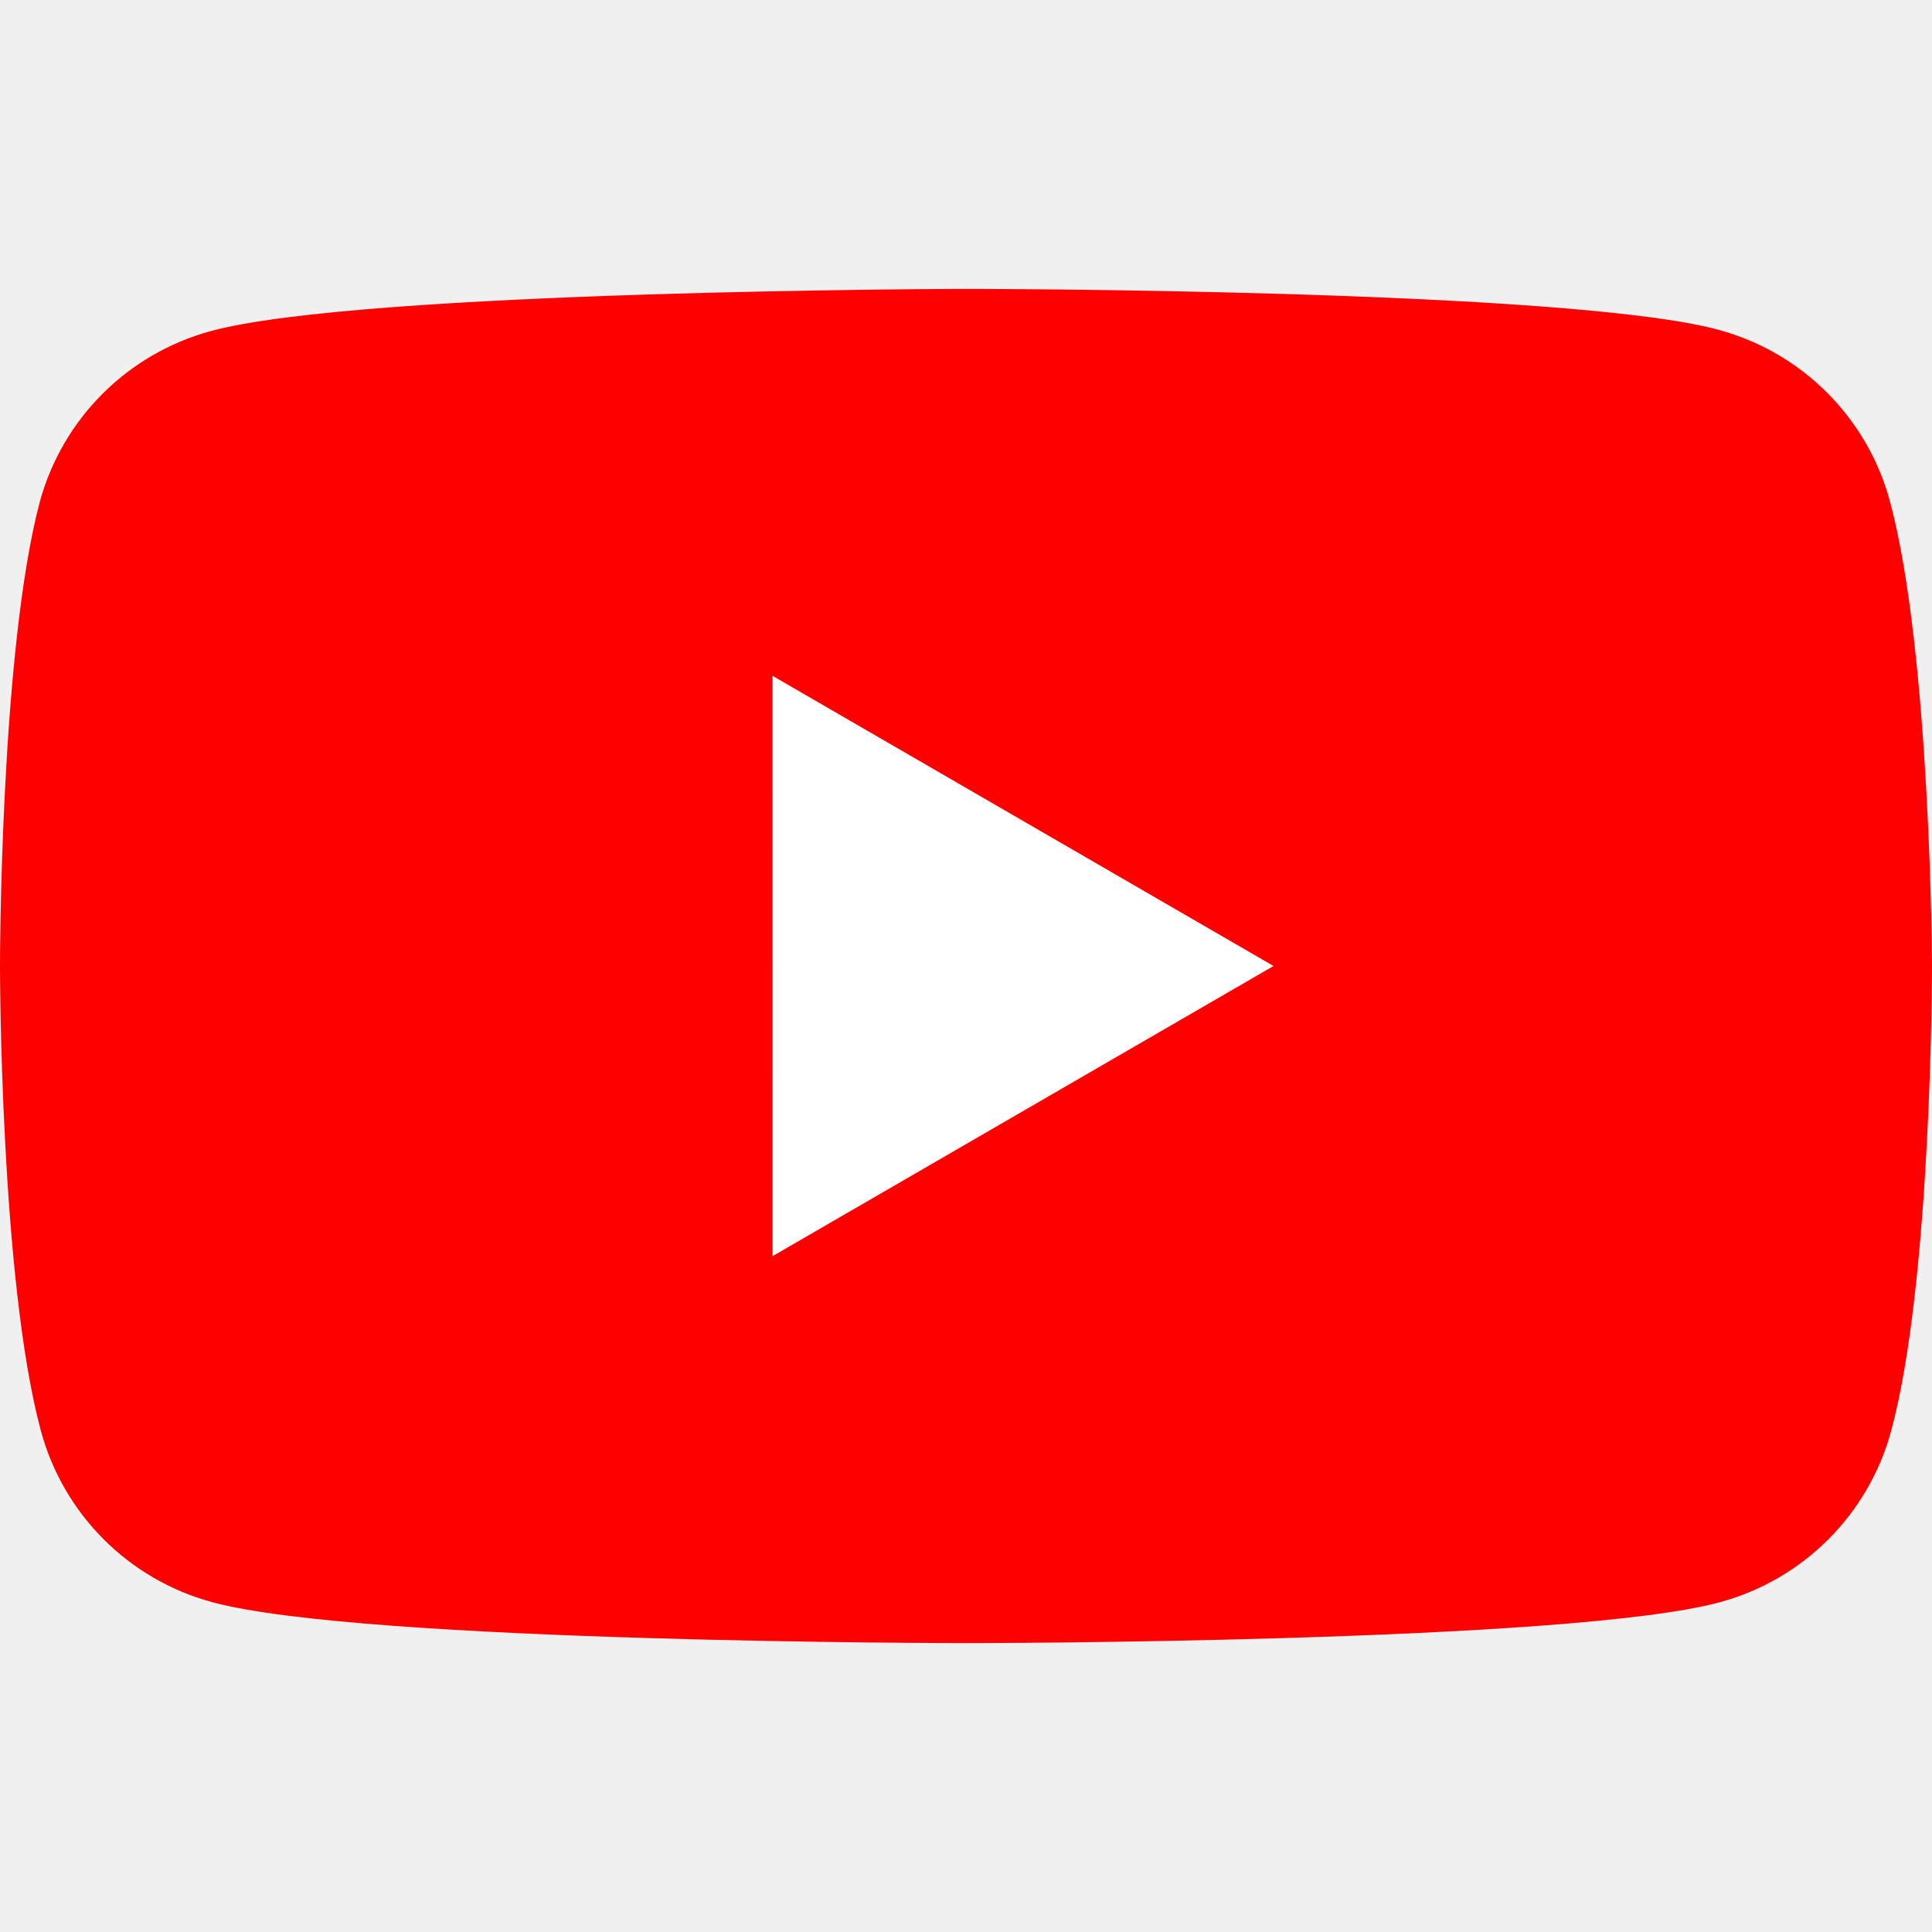
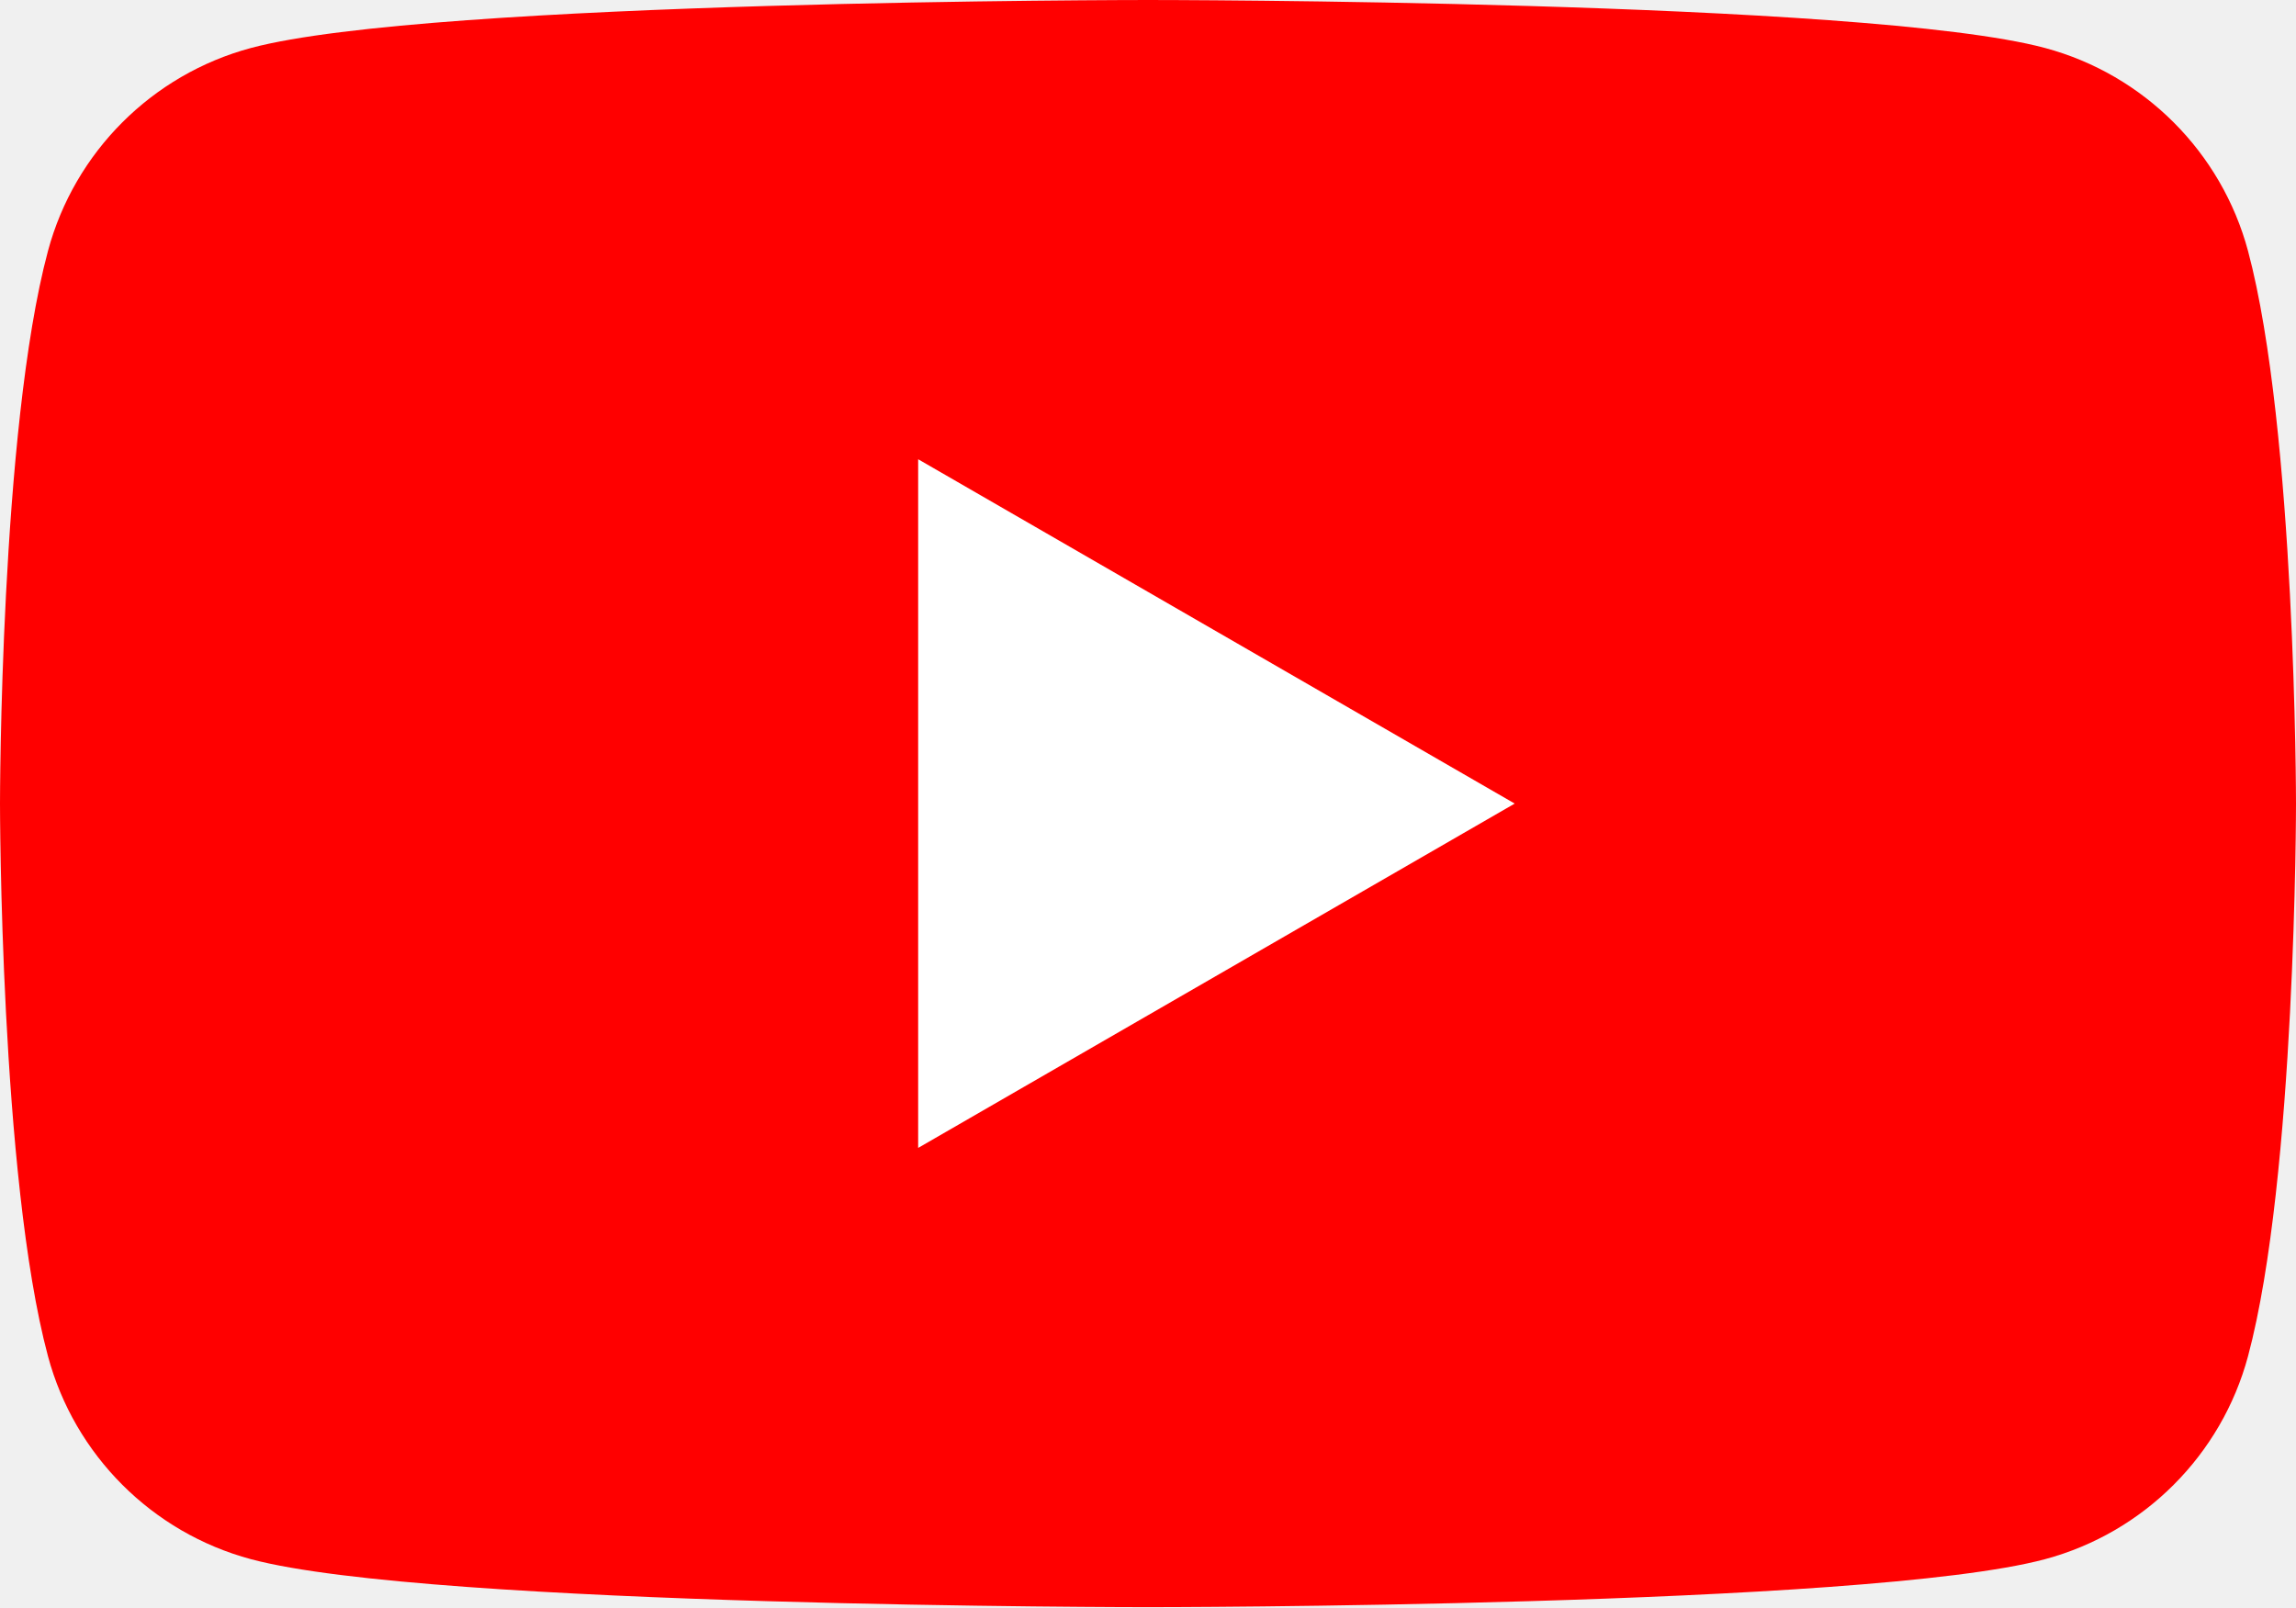
- <svg xmlns="http://www.w3.org/2000/svg" width="64" height="64">
-   <path d="M62.603 16.596a8.06 8.06 0 0 0-5.669-5.669C51.964 9.57 31.96 9.57 31.96 9.57s-20.005.04-24.976 1.397a8.06 8.06 0 0 0-5.669 5.669C0 21.607 0 32 0 32s0 10.393 1.356 15.404a8.06 8.06 0 0 0 5.669 5.669C11.995 54.43 32 54.43 32 54.43s20.005 0 24.976-1.356a8.06 8.06 0 0 0 5.669-5.669C64 42.434 64 32 64 32s-.04-10.393-1.397-15.404z" fill="red" />
-   <path d="M25.592 41.612L42.187 32l-16.596-9.612z" fill="#fff" />
+ <svg xmlns="http://www.w3.org/2000/svg" class="external-icon" viewBox="0 0 28.57  20" focusable="false" style="pointer-events: none; display: block; width: 100%; height: 100%;">
+   <svg viewBox="0 0 28.57 20" preserveAspectRatio="xMidYMid meet">
+     <g>
+       <path d="M27.973 3.123C27.643 1.893 26.677 0.927 25.447 0.597C23.22 2.24288e-07 14.285 0 14.285 0C14.285 0 5.35 2.24288e-07 3.123 0.597C1.893 0.927 0.927 1.893 0.597 3.123C2.24288e-07 5.35 0 10 0 10C0 10 2.24288e-07 14.65 0.597 16.877C0.927 18.107 1.893 19.073 3.123 19.403C5.35 20 14.285 20 14.285 20C14.285 20 23.22 20 25.447 19.403C26.677 19.073 27.643 18.107 27.973 16.877C28.57 14.65 28.57 10 28.57 10C28.57 10 28.568 5.35 27.973 3.123Z" fill="#FF0000" />
+       <path d="M11.425 14.285L18.848 10L11.425 5.715V14.285Z" fill="white" />
+     </g>
+   </svg>
</svg>
